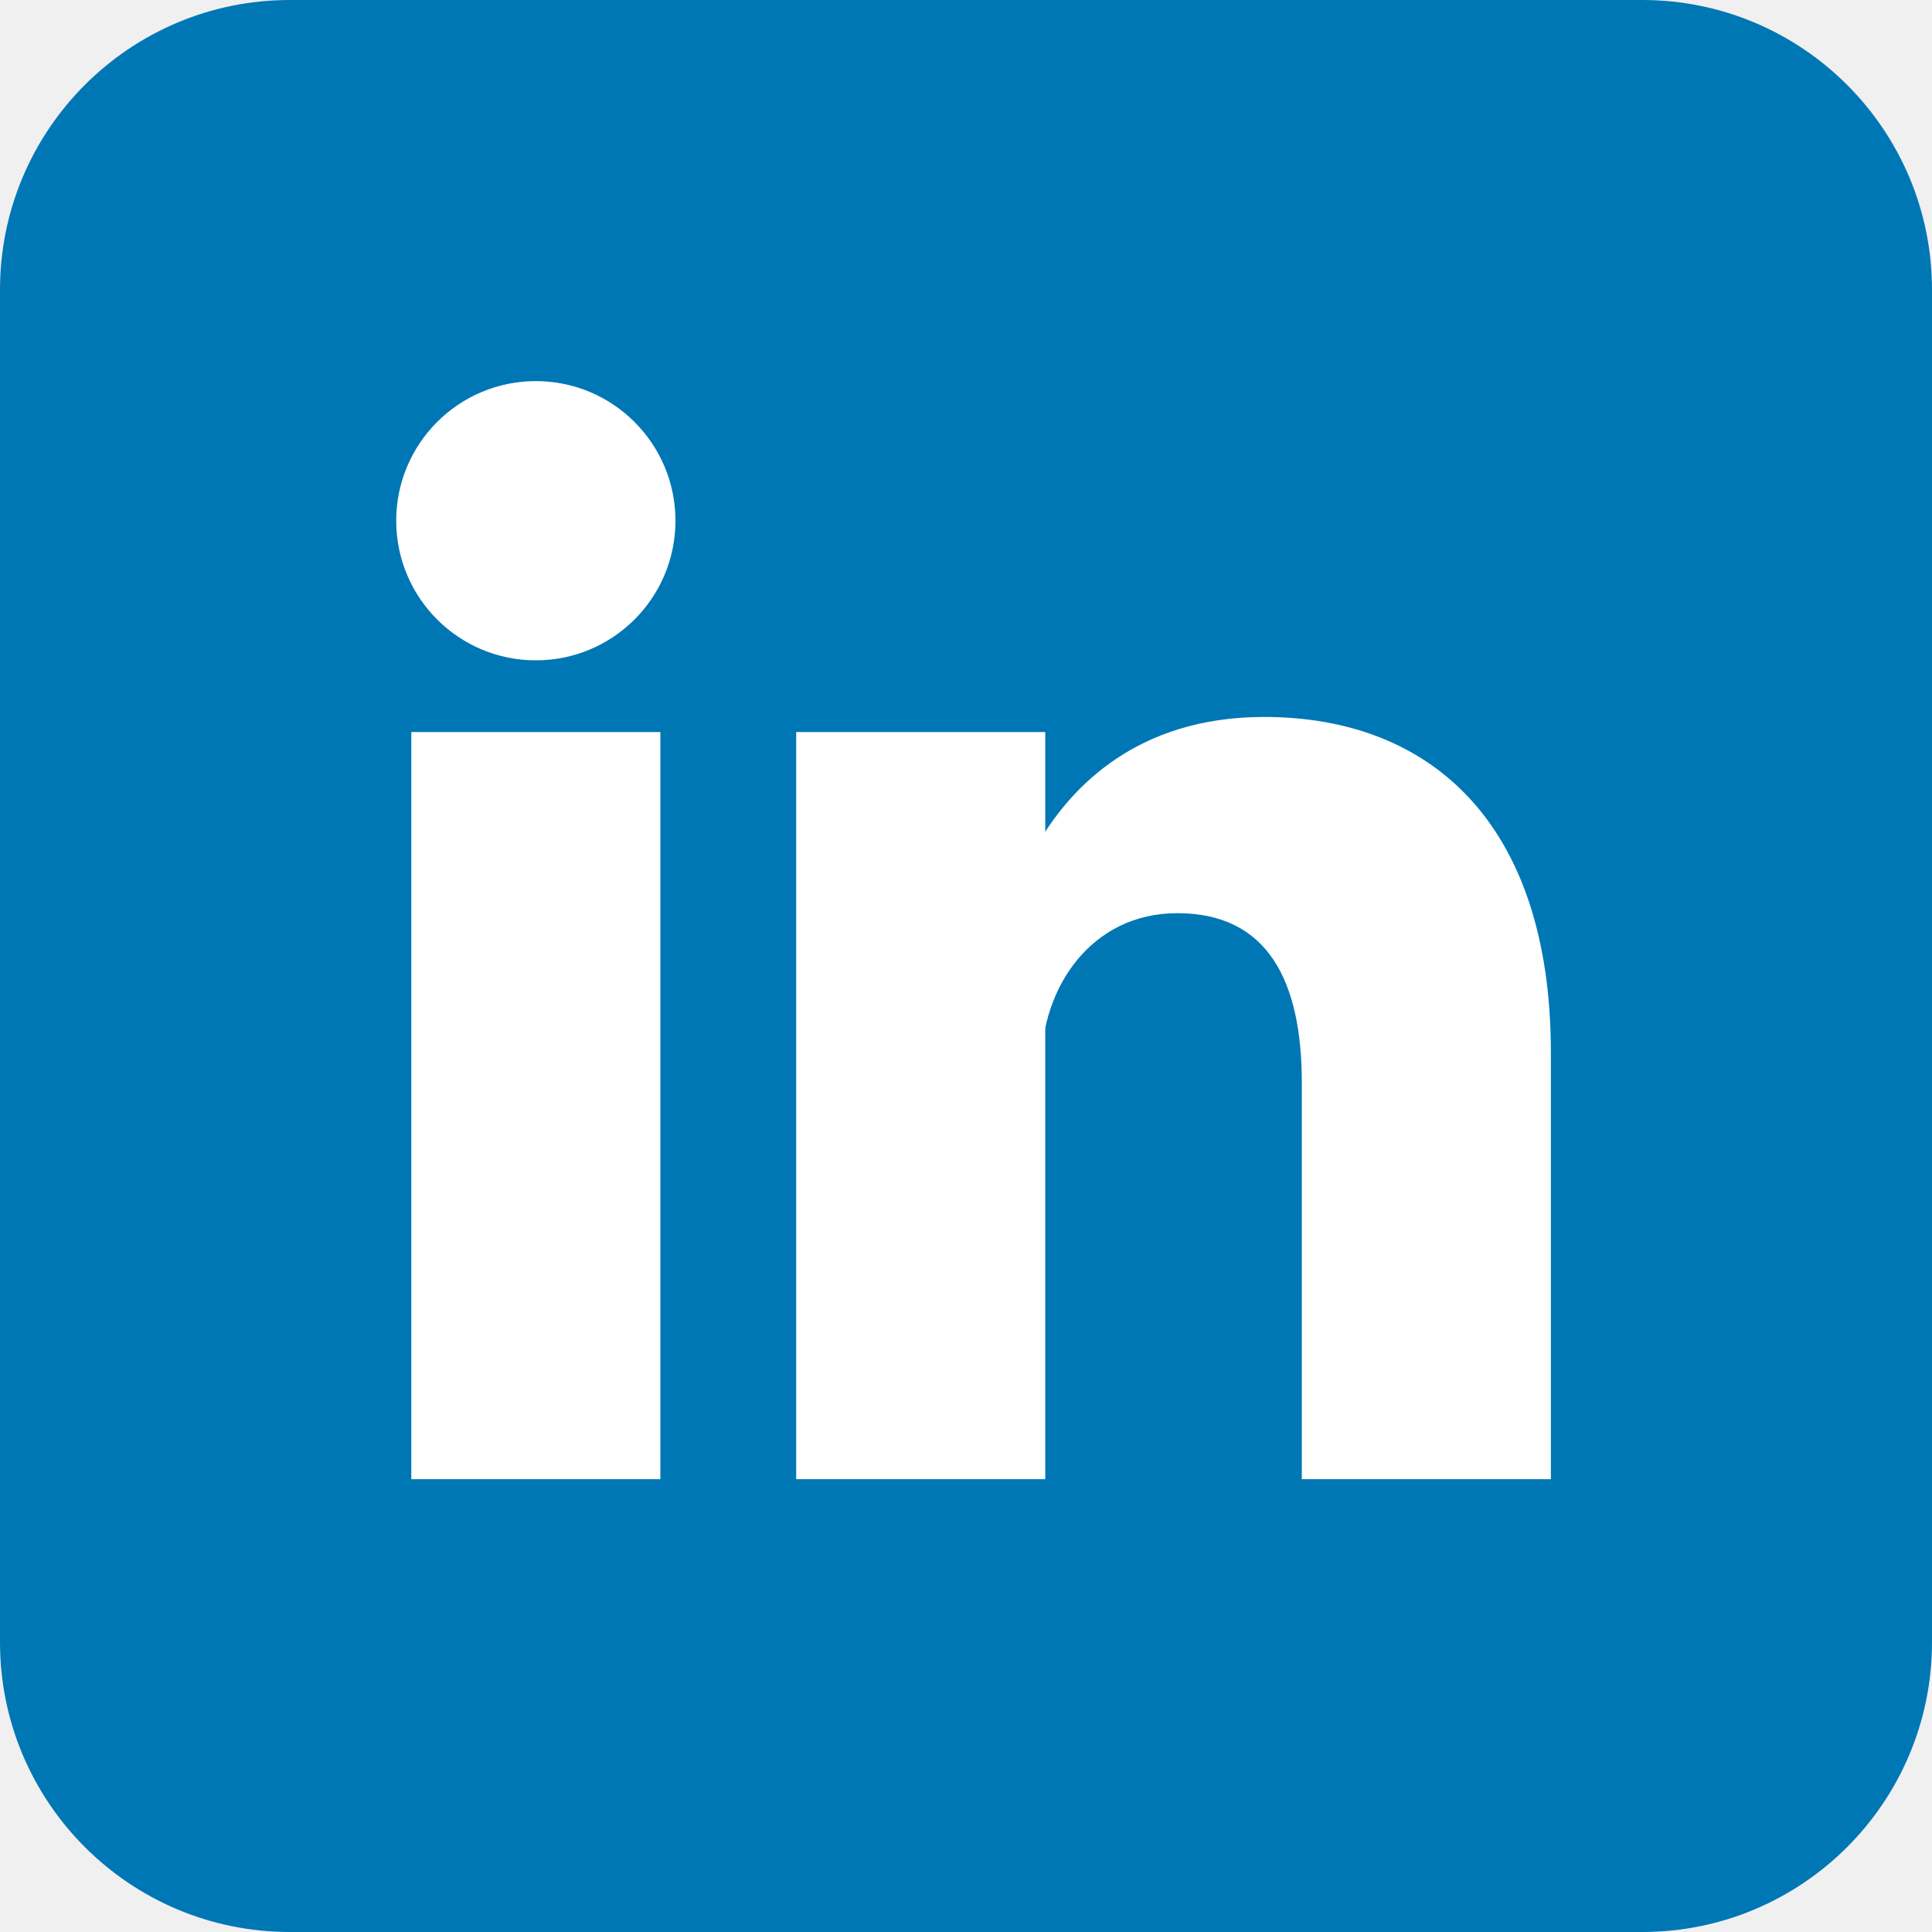
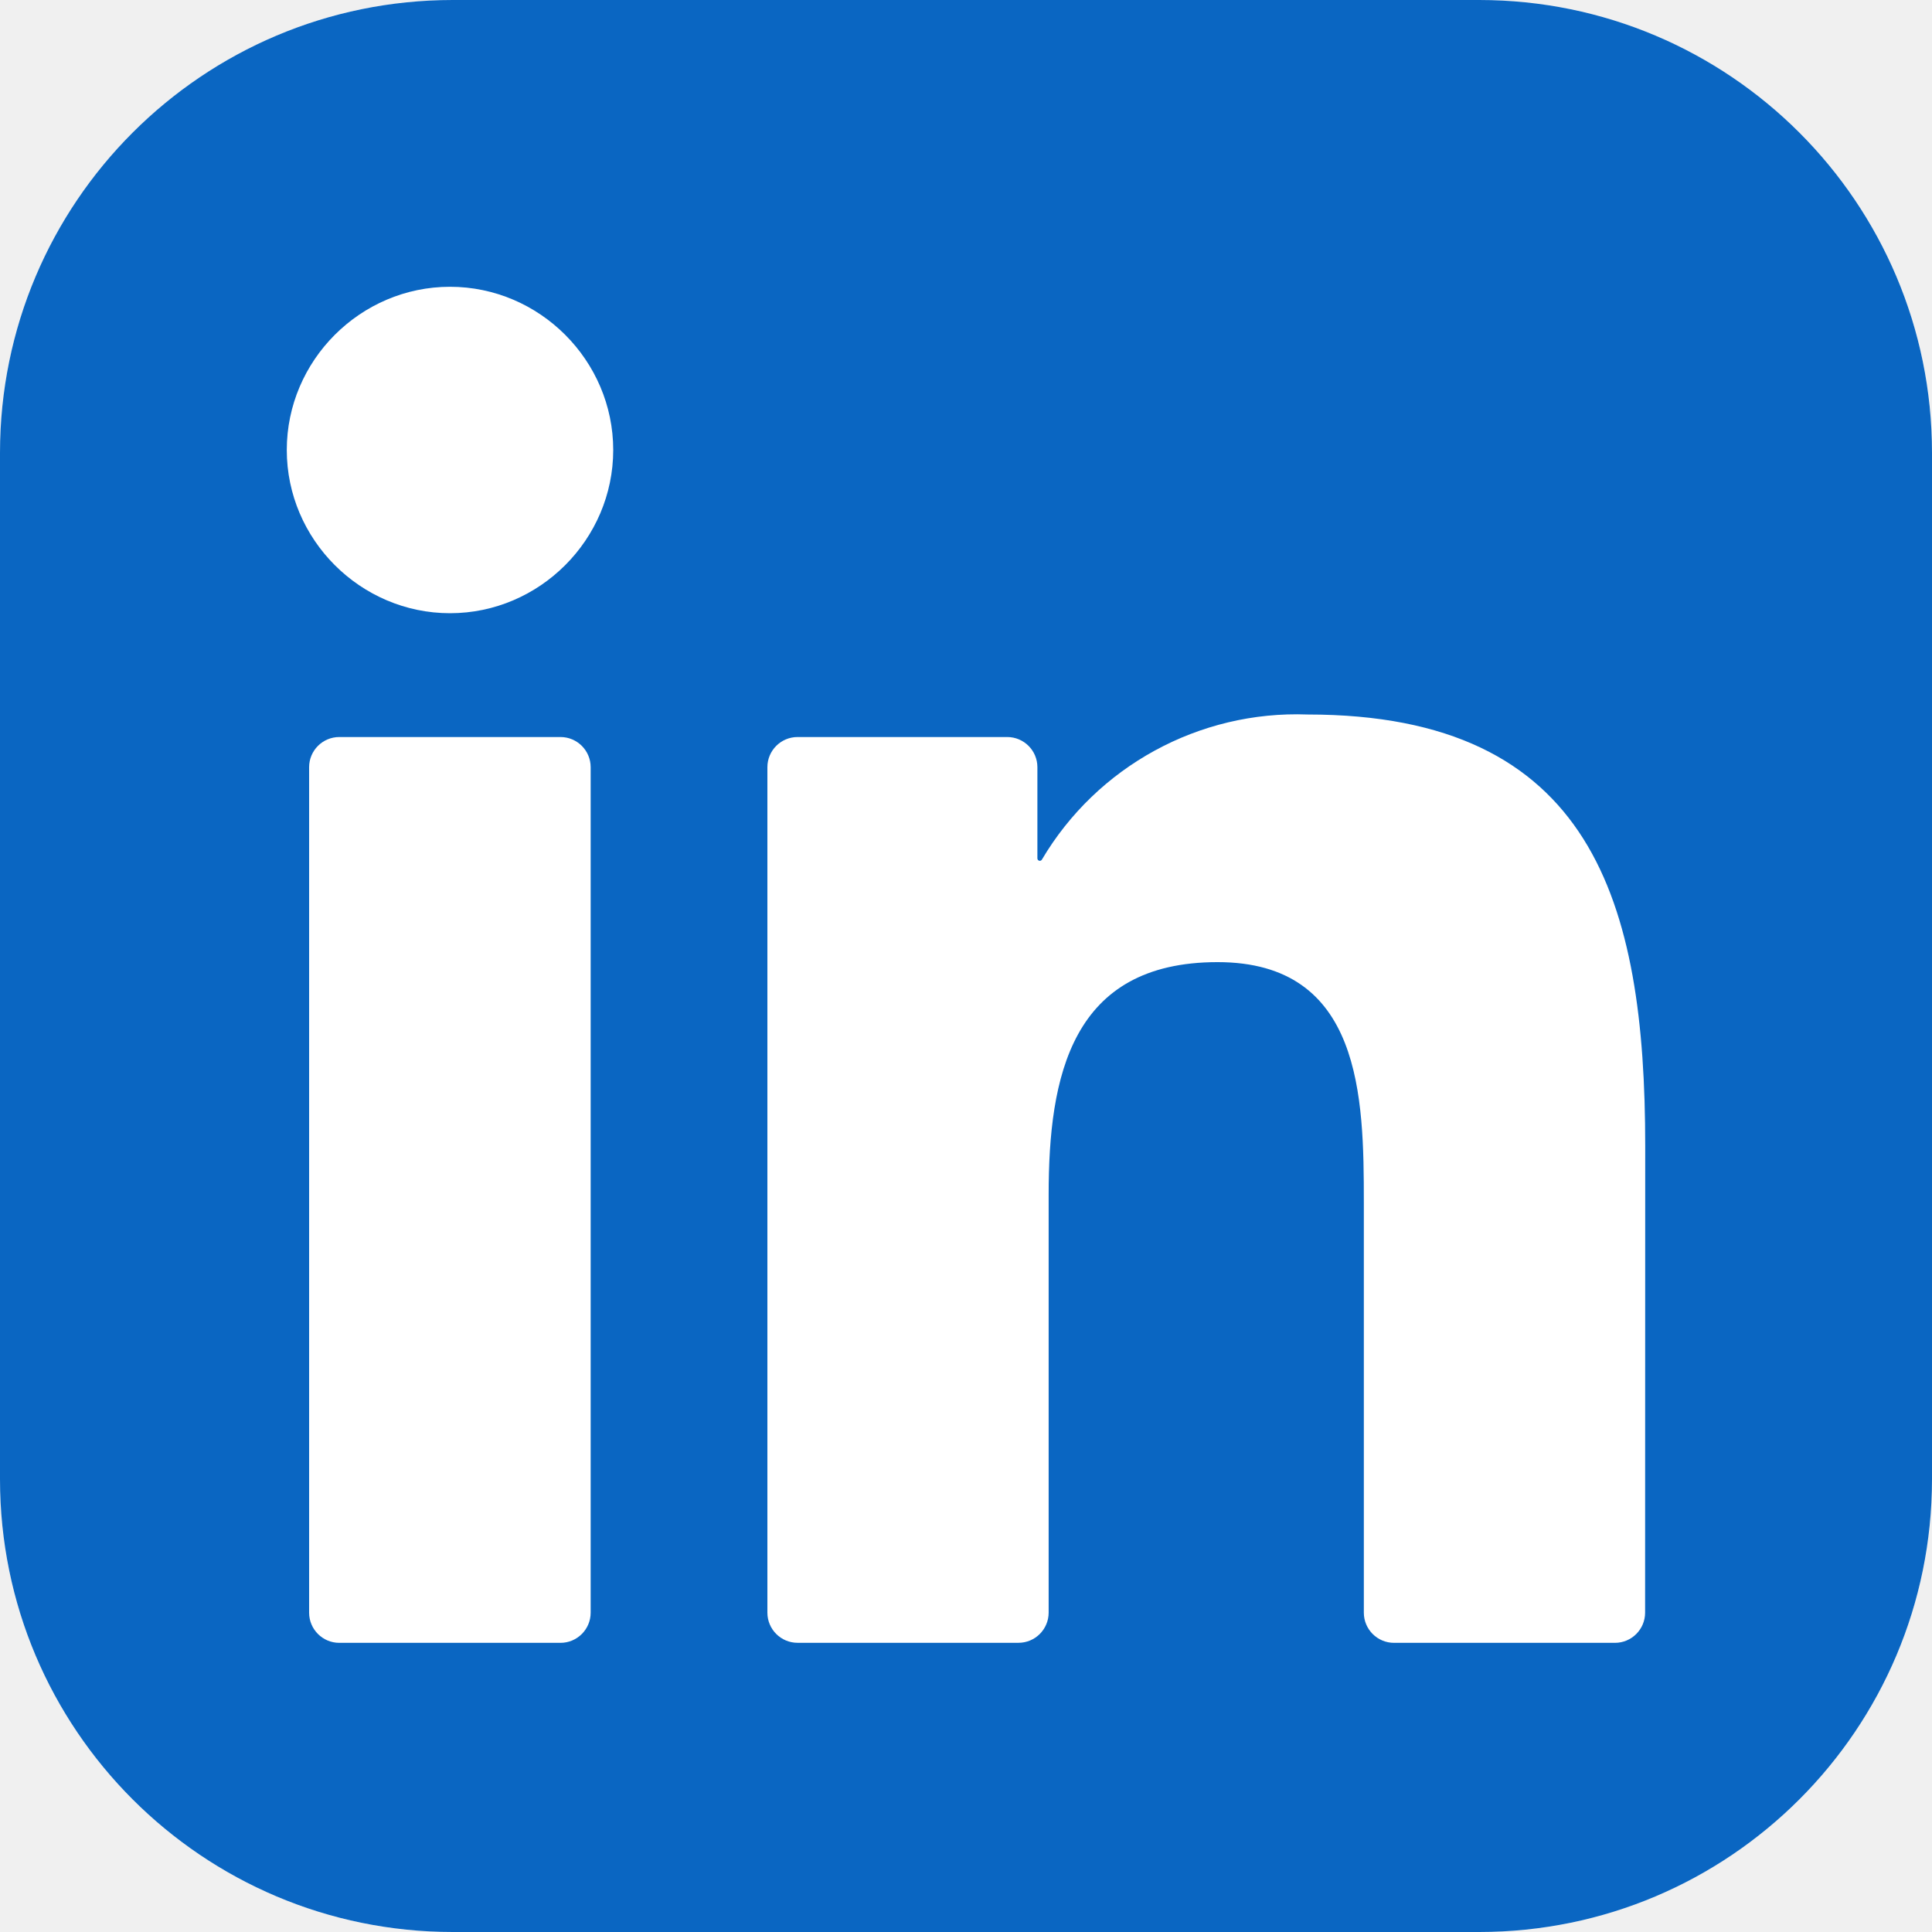
- <svg xmlns="http://www.w3.org/2000/svg" aria-label="LinkedIn" role="img" viewBox="0 0 512 512" fill="#fff">
-   <rect width="512" height="512" rx="15%" fill="#0077b5" />
-   <circle cx="142" cy="138" r="37" />
-   <path stroke="#fff" stroke-width="66" d="M244 194v198M142 194v198" />
-   <path d="M276 282c0-20 13-40 36-40 24 0 33 18 33 45v105h66V279c0-61-32-89-76-89-34 0-51 19-59 32" />
+ <svg xmlns="http://www.w3.org/2000/svg" width="256" height="256" viewBox="0 0 256 256" fill="none">
+   <rect width="256" height="256" rx="60" fill="white" />
+   <rect width="256" height="256" rx="60" fill="#0A66C2" />
+   <path d="M184.715 217.685H213.985C216.194 217.685 217.985 215.895 217.985 213.686L218 151.844C218 119.521 211.035 94.675 173.262 94.675C158.903 94.142 145.362 101.544 138.055 113.904C137.997 114.002 137.893 114.062 137.779 114.062C137.603 114.062 137.46 113.919 137.46 113.743V101.66C137.46 99.451 135.67 97.66 133.46 97.66H105.683C103.474 97.66 101.683 99.451 101.683 101.66V213.68C101.683 215.89 103.474 217.68 105.683 217.68H134.951C137.16 217.68 138.951 215.89 138.951 213.68V158.307C138.951 142.65 141.921 127.487 161.332 127.487C180.467 127.487 180.715 145.403 180.715 159.321V213.685C180.715 215.894 182.506 217.685 184.715 217.685Z" fill="white" />
+   <path d="M38 59.627C38 71.492 47.767 81.254 59.632 81.254C71.494 81.253 81.255 71.485 81.255 59.623C81.253 47.761 71.491 38 59.627 38C47.763 38 38 47.763 38 59.627Z" fill="white" />
+   <path d="M44.959 217.685H74.266C76.475 217.685 78.266 215.894 78.266 213.685V101.66C78.266 99.451 76.475 97.66 74.266 97.66H44.959C42.75 97.66 40.959 99.451 40.959 101.66V213.685C40.959 215.894 42.75 217.685 44.959 217.685Z" fill="white" />
</svg>
